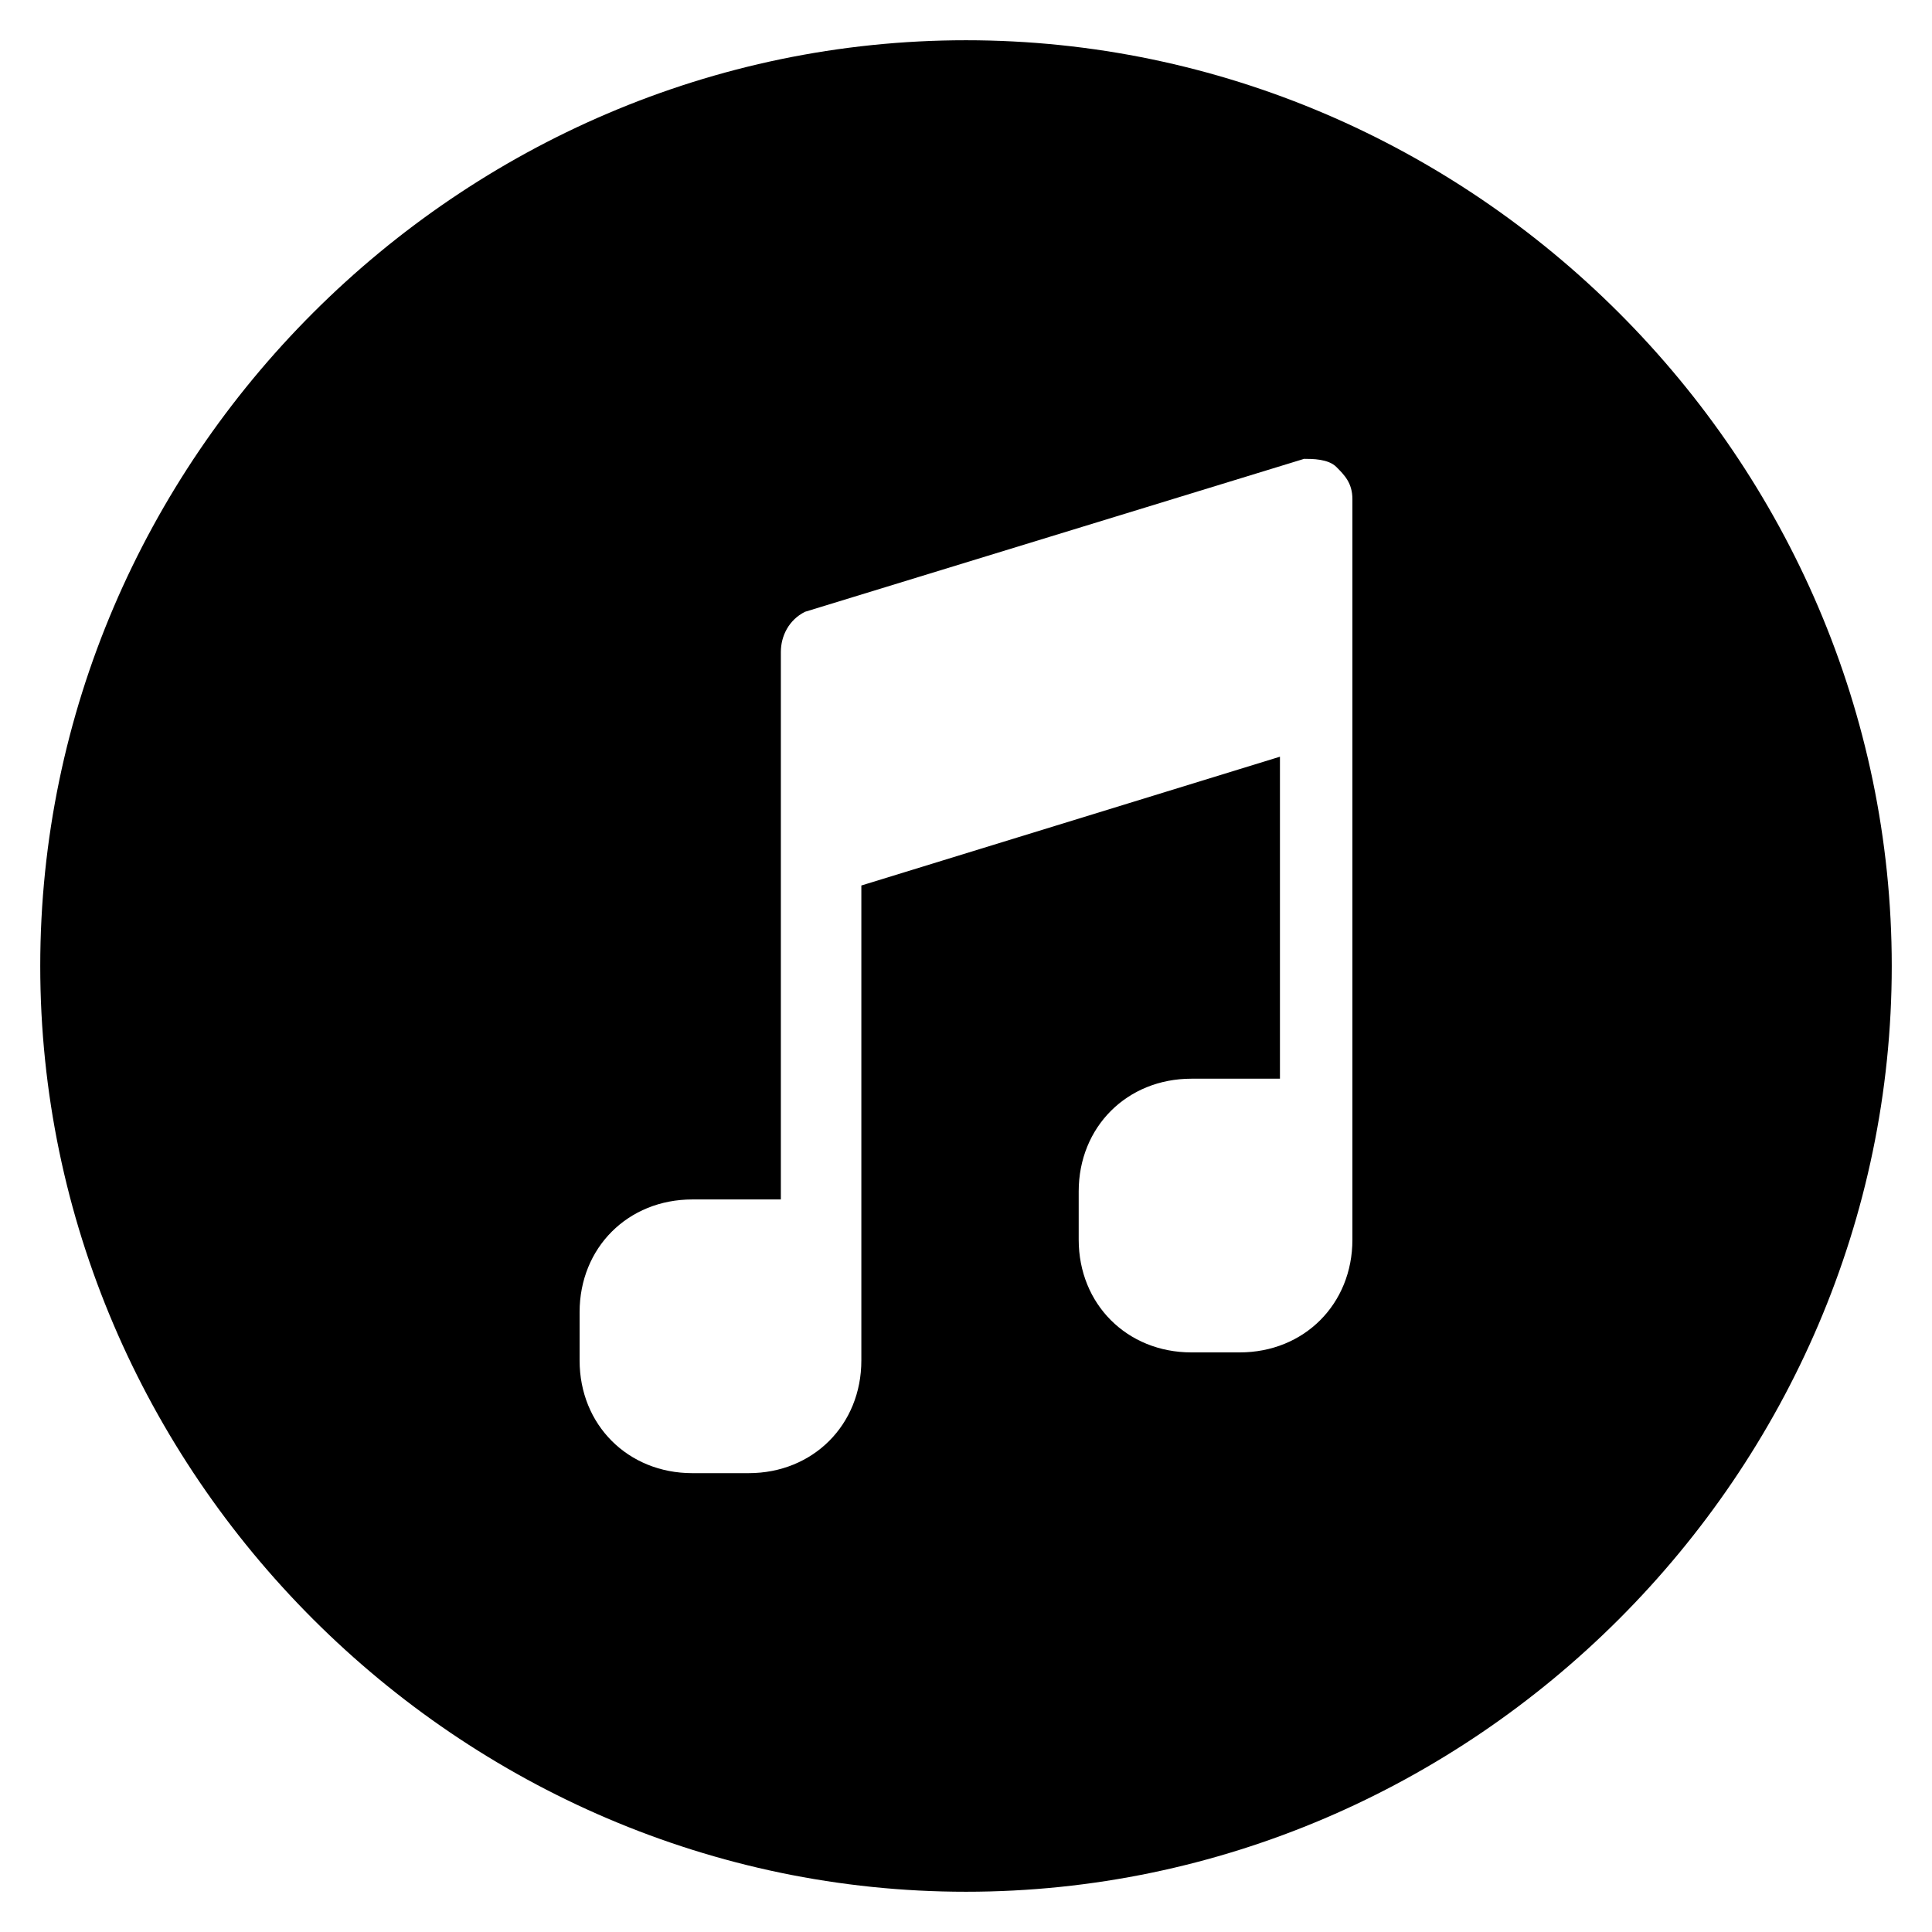
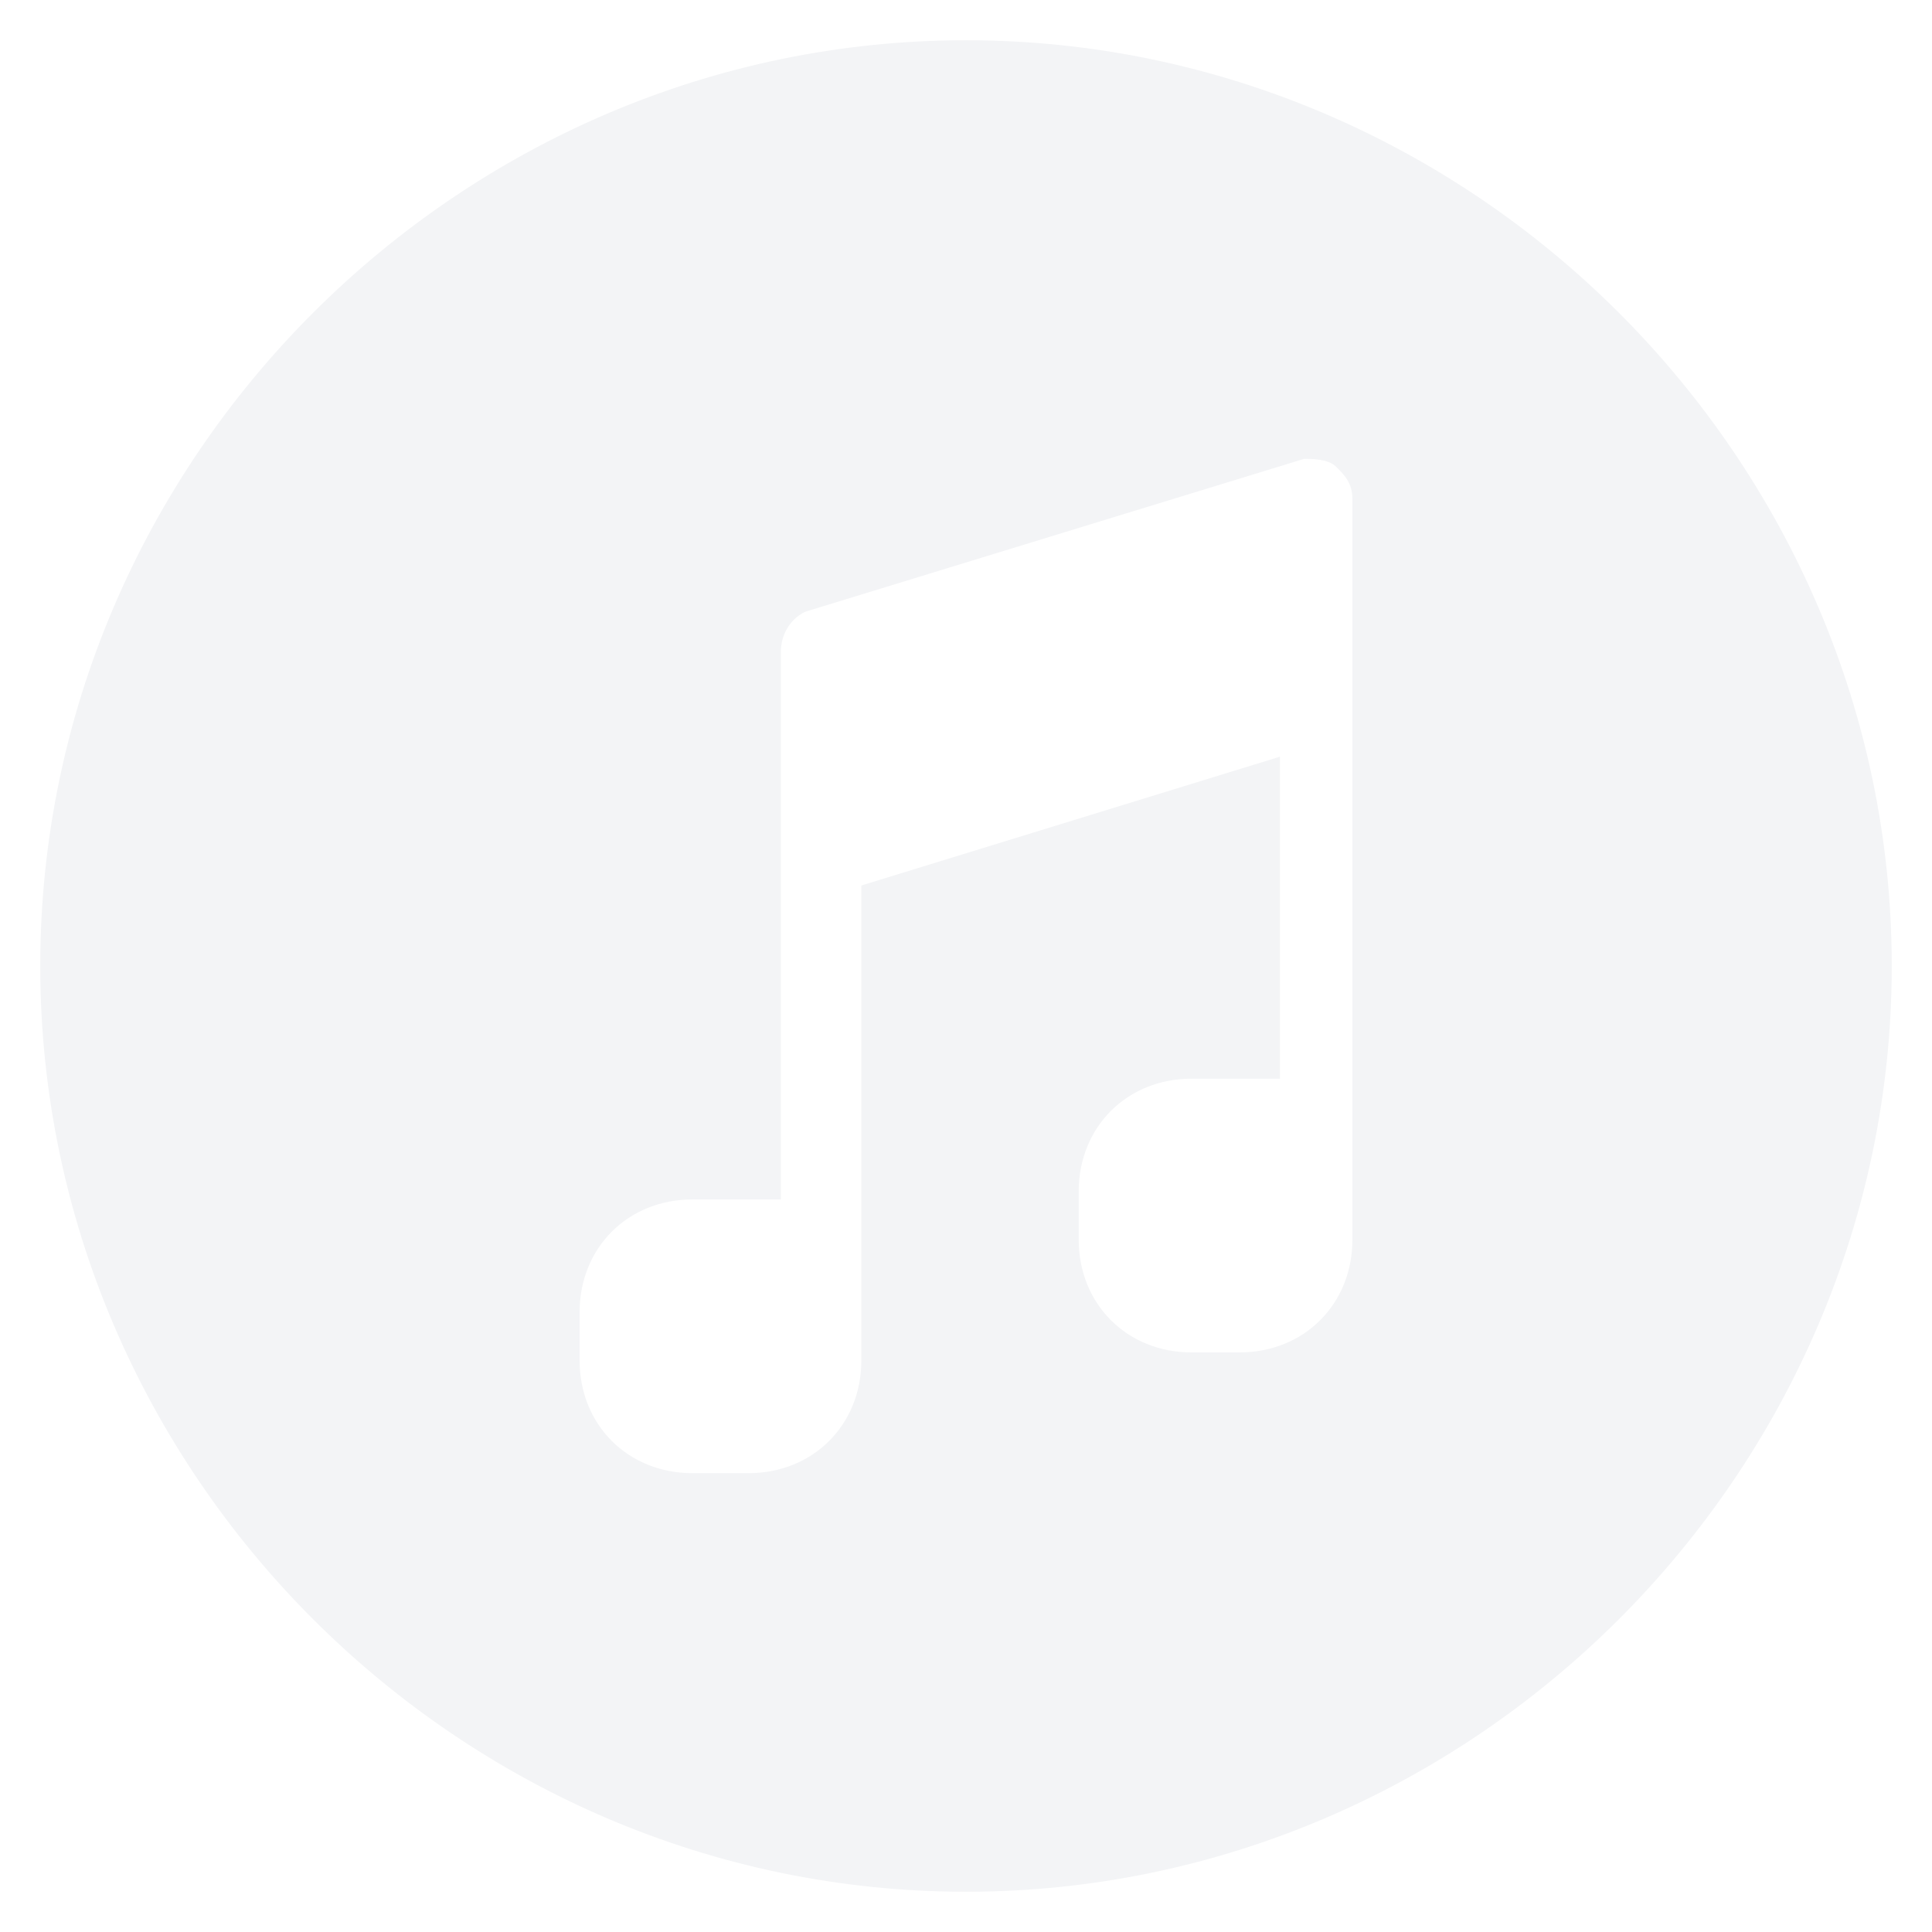
- <svg xmlns="http://www.w3.org/2000/svg" enable-background="new 0 0 24 24" height="24px" id="Layer_1" version="1.1" viewBox="0 0 24 24" width="24px" xml:space="preserve">
-   <path d="M12,0.5C5.7,0.5,0.5,5.7,0.5,12c0,6.3,5.2,11.5,11.5,11.5S23.5,18.3,23.5,12C23.5,5.7,18.3,0.5,12,0.5z M16.8,8.8v5v0.4v1.2  c0,0.8-0.6,1.4-1.4,1.4h-0.6c-0.8,0-1.4-0.6-1.4-1.4v-0.6c0-0.8,0.6-1.4,1.4-1.4h1.1V9.4l-5.2,1.6v4.3v0.8v0.8  c0,0.8-0.6,1.4-1.4,1.4H8.6c-0.8,0-1.4-0.6-1.4-1.4v-0.6c0-0.8,0.6-1.4,1.4-1.4h1.1v-4.1V8.1c0-0.2,0.1-0.4,0.3-0.5l6.2-1.9  c0.1,0,0.3,0,0.4,0.1c0.1,0.1,0.2,0.2,0.2,0.4V8.8z" />
+ <svg xmlns="http://www.w3.org/2000/svg" xmlns:xlink="http://www.w3.org/1999/xlink" width="150px" height="150px" viewBox="0 0 150 150" version="1.1">
+   <defs>
+     <path d="M0 0L150 0L150 150L0 150L0 0Z" id="path_1" />
+     <clipPath id="mask_1">
+       <use xlink:href="#path_1" />
+     </clipPath>
+   </defs>
+   <g id="music_icon">
+     <path d="M0 0L150 0L150 150L0 150L0 0Z" id="Background" fill="none" fill-rule="evenodd" stroke="none" />
+     <g clip-path="url(#mask_1)">
+       <path d="M71.875 0C32.5 0 0 32.5 0 71.875C0 111.25 32.5 143.75 71.875 143.75C111.25 143.75 143.75 111.25 143.75 71.875C143.75 32.5 111.25 0 71.875 0L71.875 0ZM101.875 51.875L101.875 83.125L101.875 85.625L101.875 93.125C101.875 98.125 98.125 101.875 93.125 101.875L89.375 101.875C84.375 101.875 80.625 98.125 80.625 93.125L80.625 89.375C80.625 84.375 84.375 80.625 89.375 80.625L96.25 80.625L96.25 55.625L63.75 65.625L63.75 92.5L63.75 97.5L63.75 102.5C63.75 107.5 60 111.25 55 111.25L50.625 111.25C45.625 111.25 41.875 107.5 41.875 102.5L41.875 98.75C41.875 93.75 45.625 90 50.625 90L57.5 90L57.5 64.375L57.5 47.5C57.5 46.25 58.125 45 59.375 44.375L98.125 32.5C98.75 32.5 100 32.5 100.625 33.125C101.25 33.75 101.875 34.375 101.875 35.625L101.875 51.875L101.875 51.875Z" transform="translate(3.125 3.125)" id="Shape" fill="#F3F4F6" fill-rule="evenodd" stroke="none" />
+     </g>
+   </g>
</svg>
